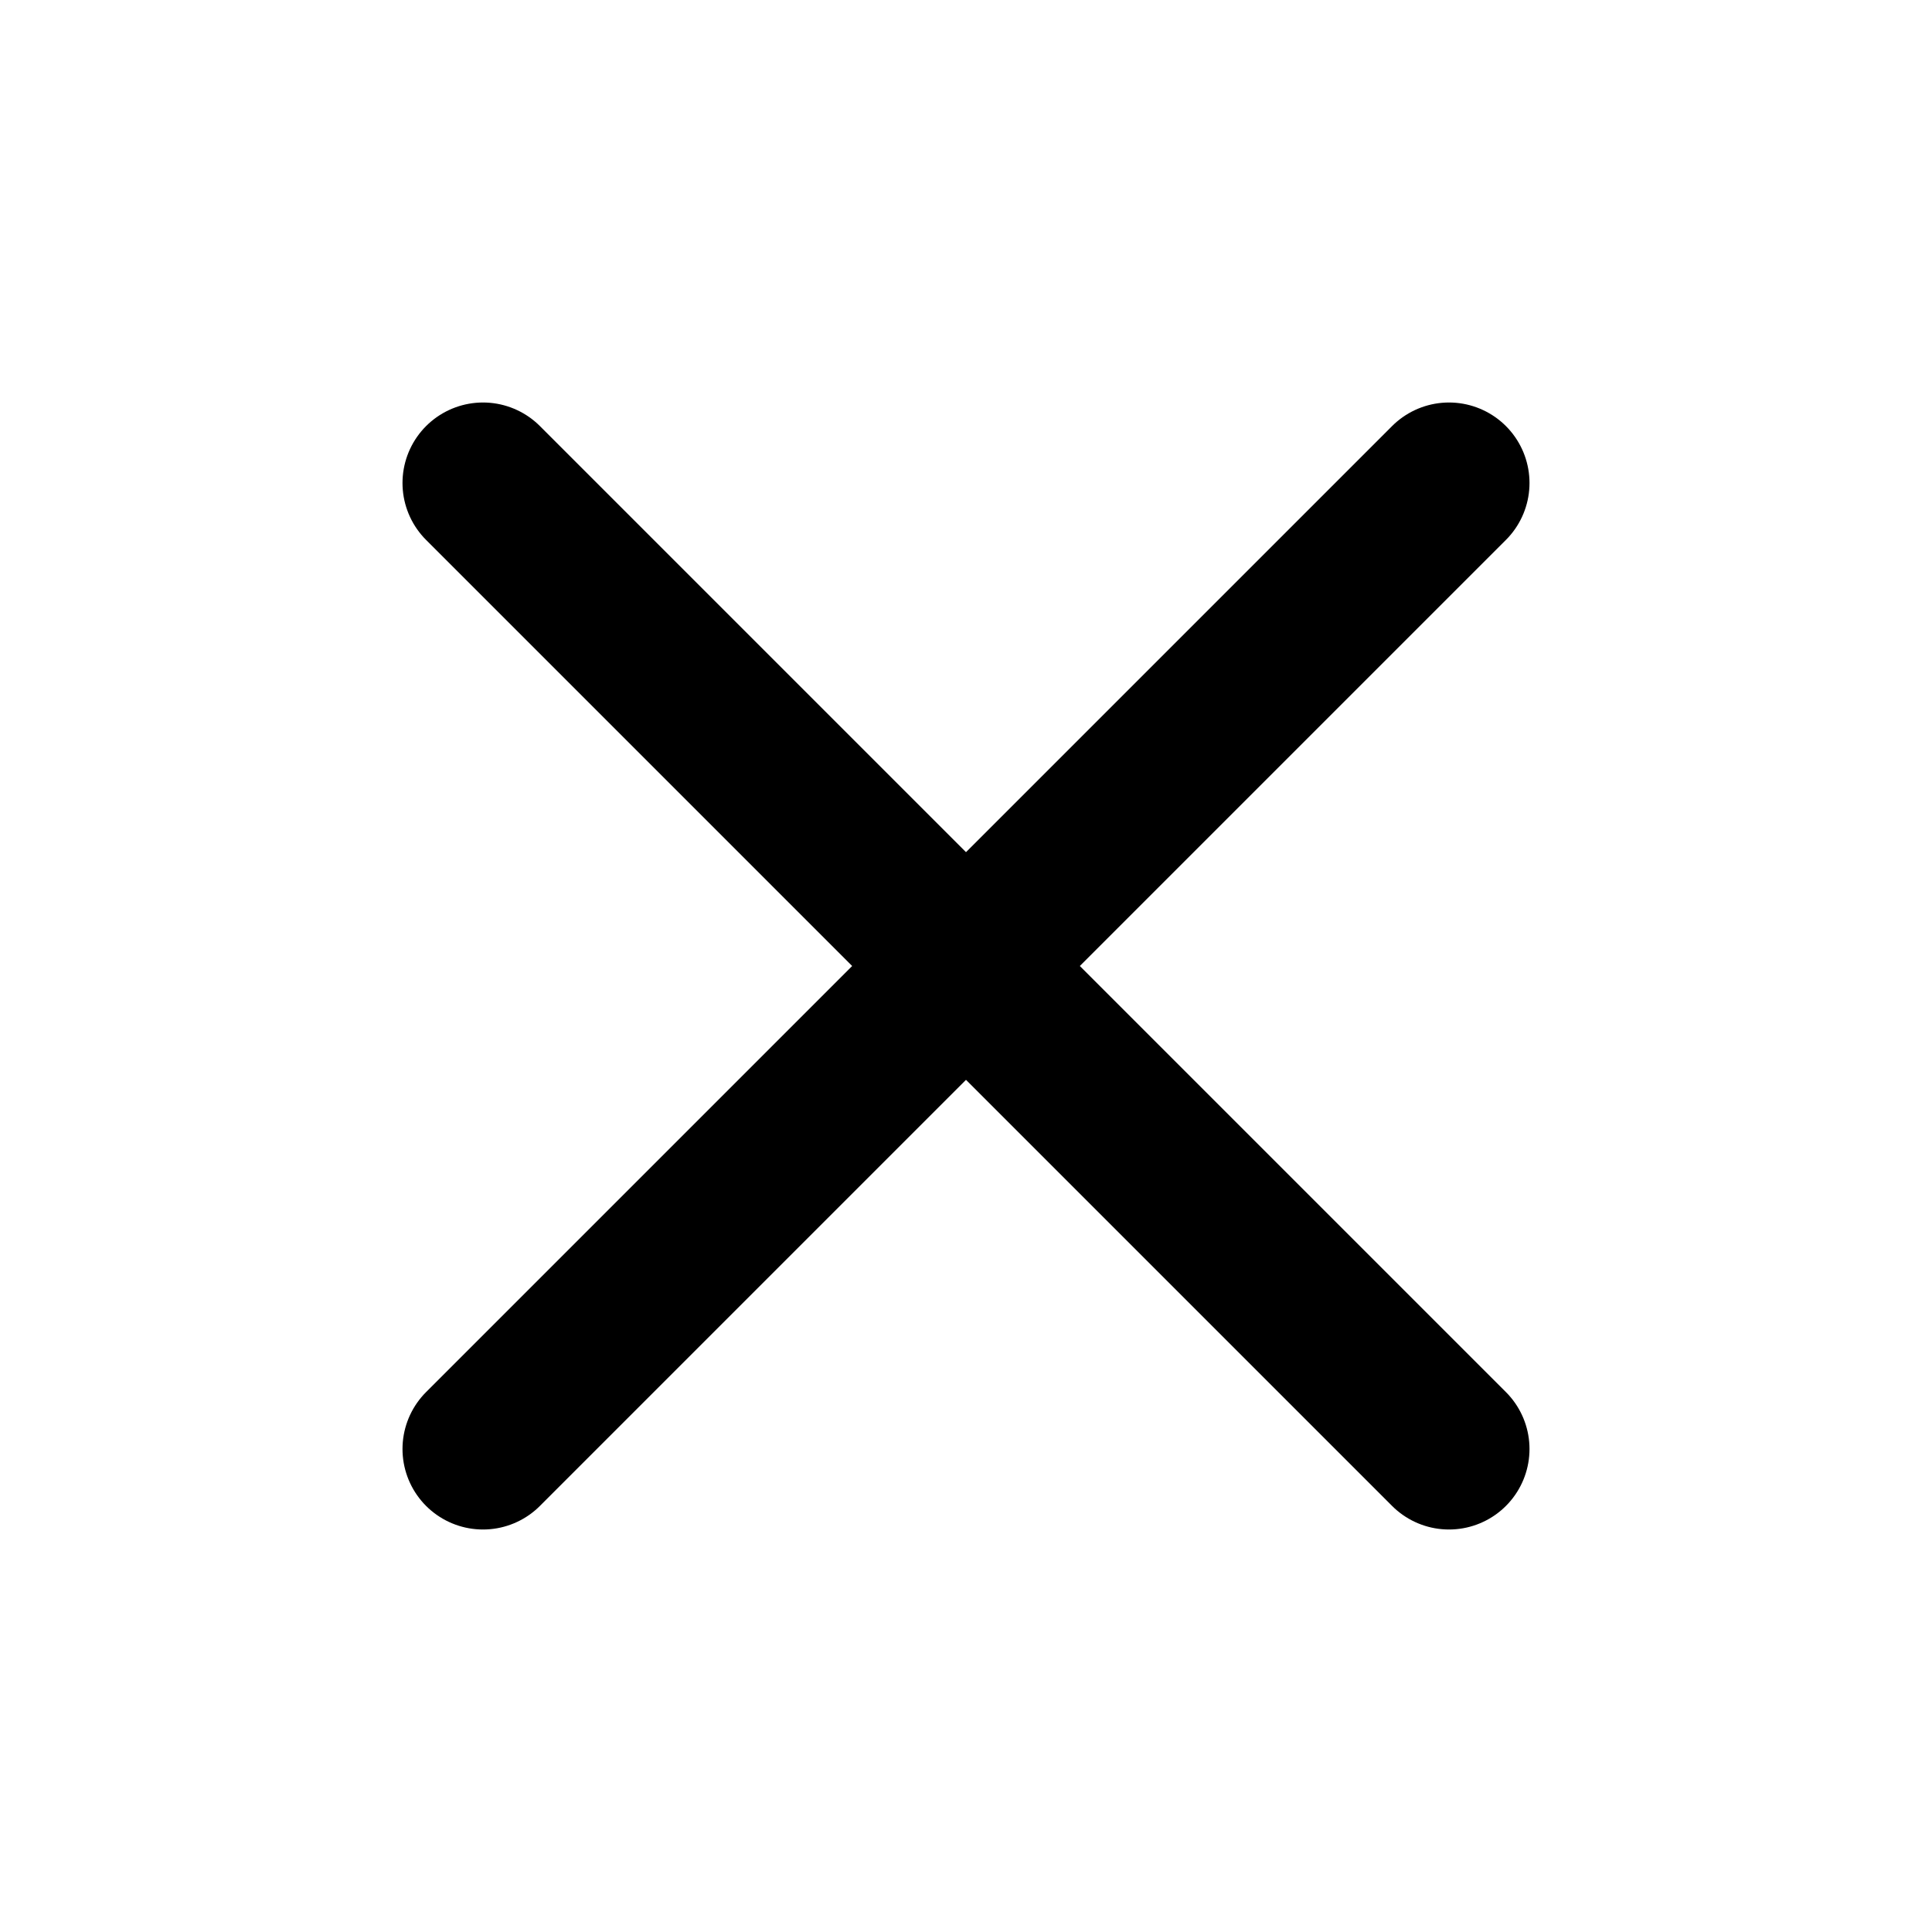
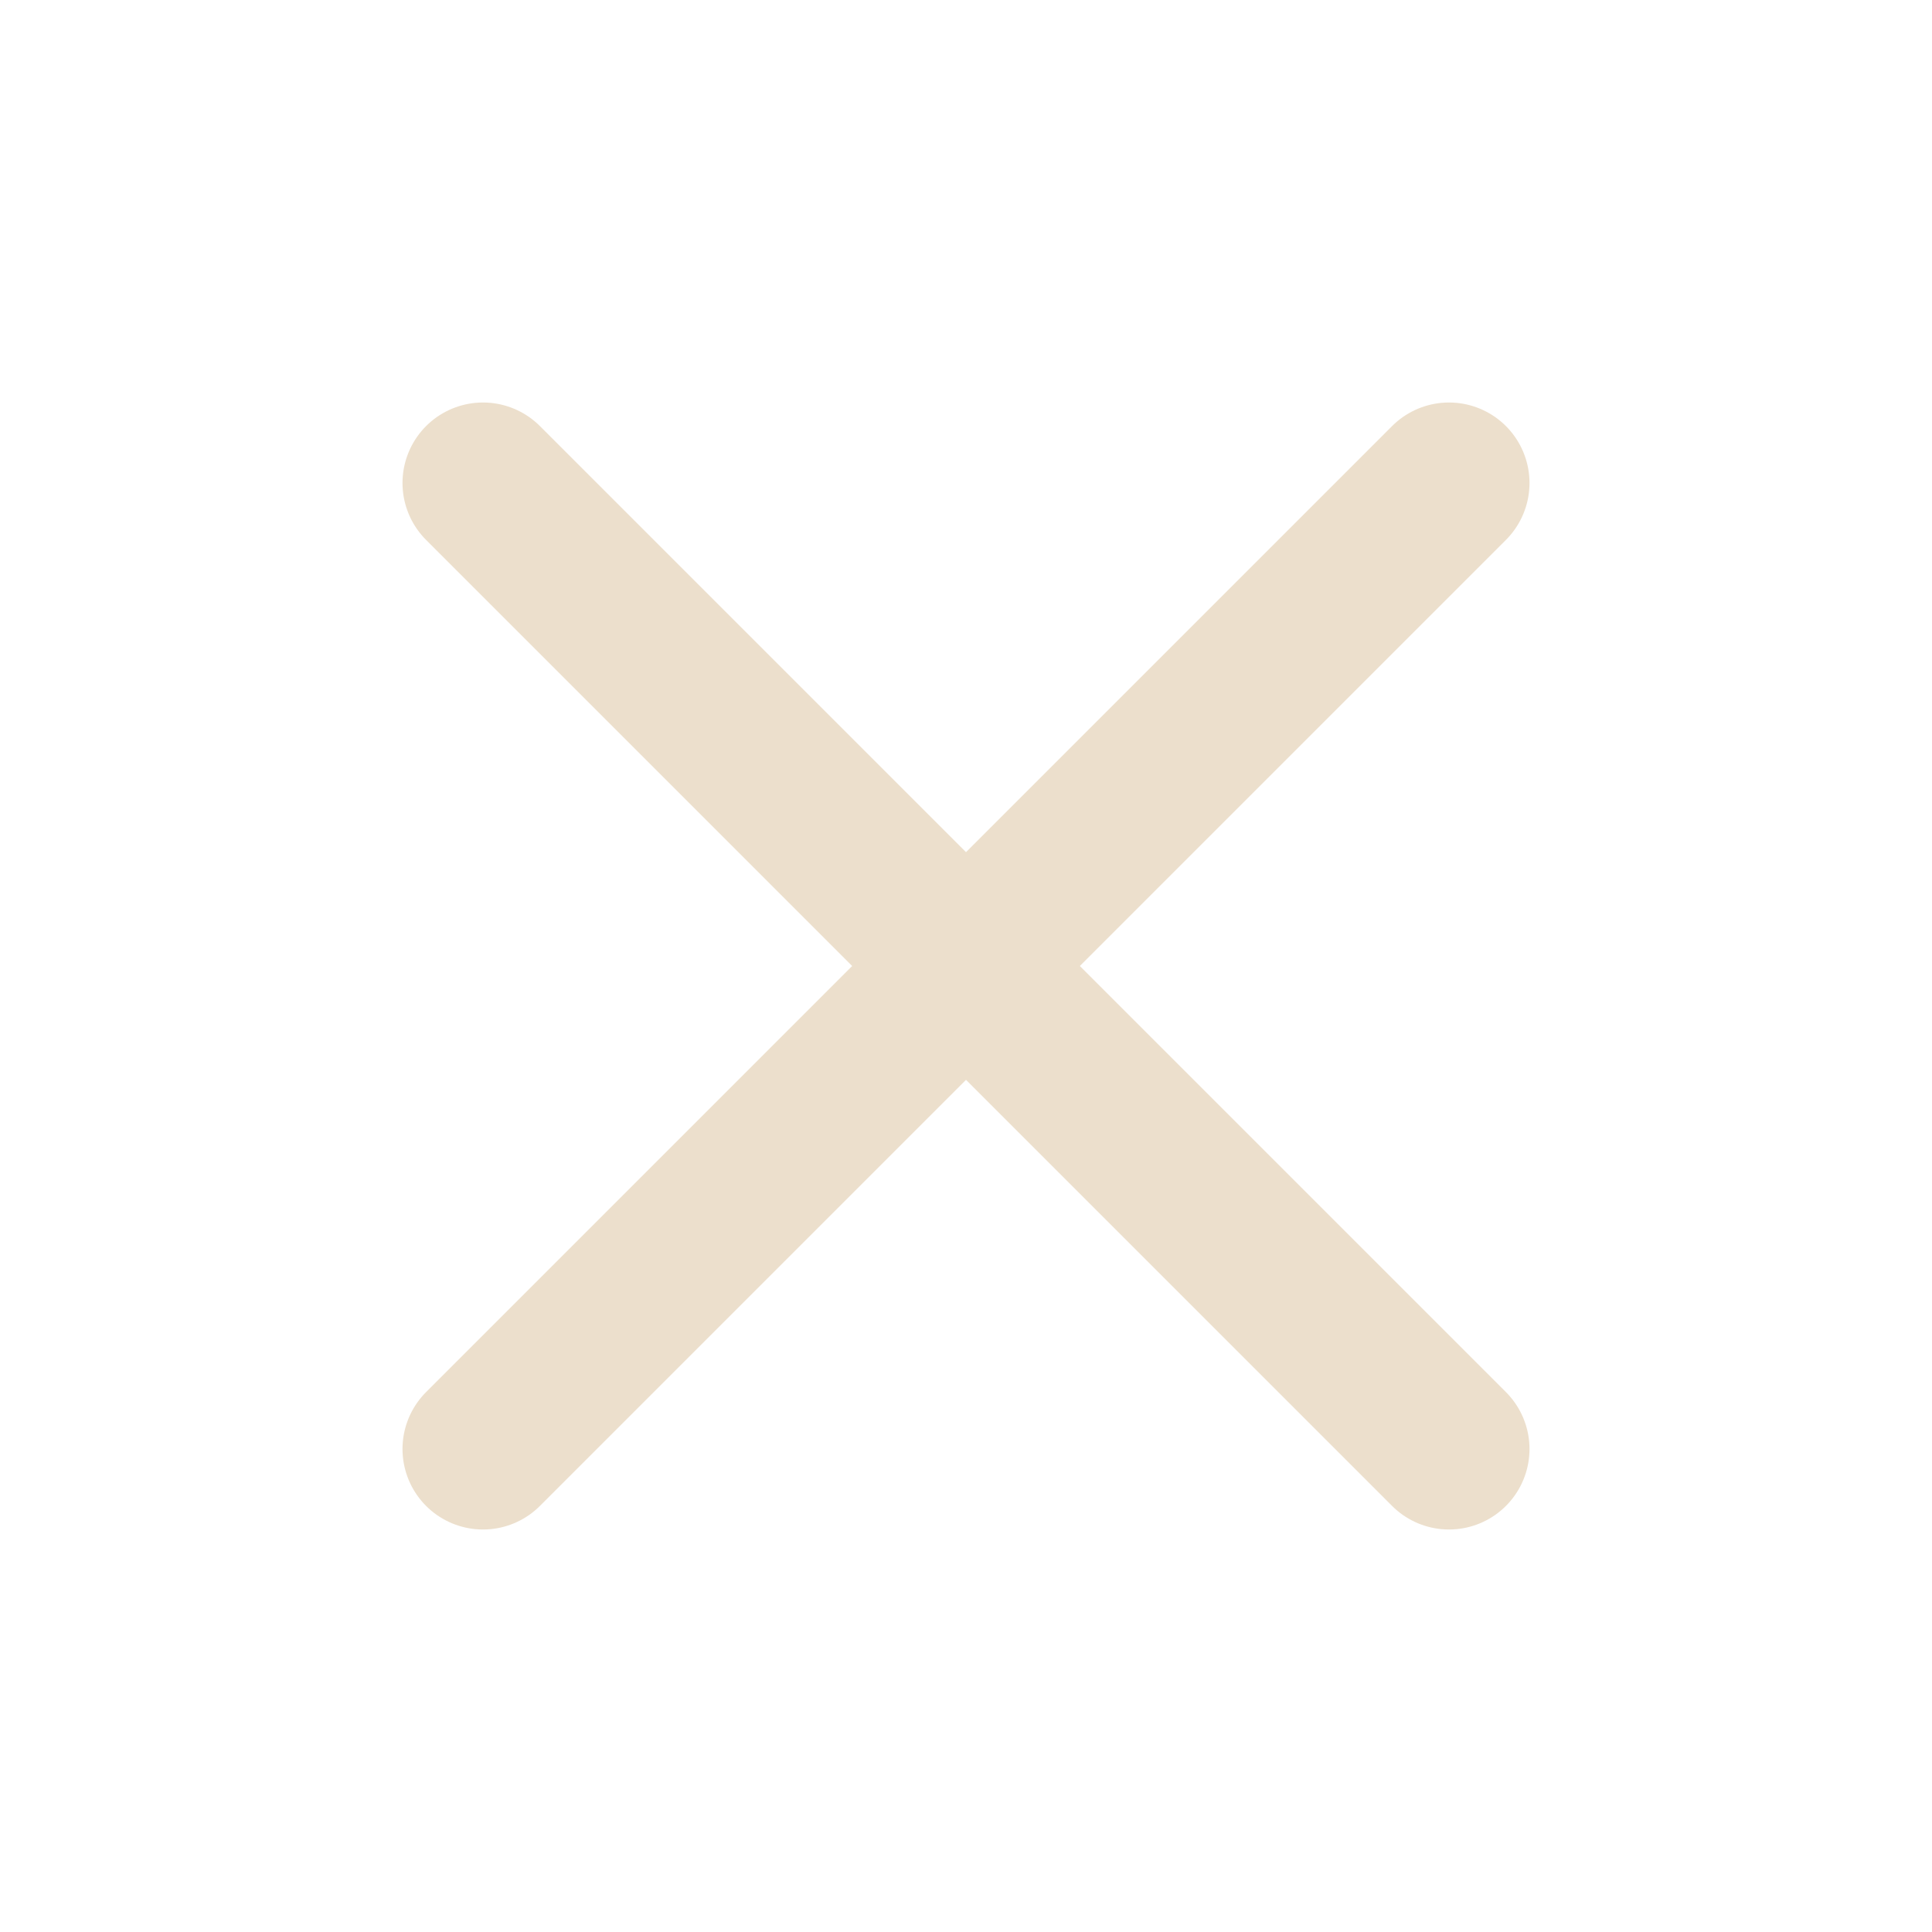
<svg xmlns="http://www.w3.org/2000/svg" width="64px" height="64px" viewBox="0 0 24 24" fill="none" stroke="#ECDFCC">
  <g id="SVGRepo_bgCarrier" stroke-width="0" />
  <g id="SVGRepo_tracerCarrier" stroke-linecap="round" stroke-linejoin="round" />
  <g id="SVGRepo_iconCarrier">
    <g id="Menu / Close_MD">
-       <path id="Vector" d="M18 18L12 12M12 12L6 6M12 12L18 6M12 12L6 18" stroke="#000000" stroke-width="2" stroke-linecap="round" stroke-linejoin="round" />
+       <path id="Vector" d="M18 18L12 12M12 12L6 6M12 12L18 6M12 12L6 18" stroke="#ECDFCC" stroke-width="2" stroke-linecap="round" stroke-linejoin="round" />
    </g>
  </g>
</svg>
